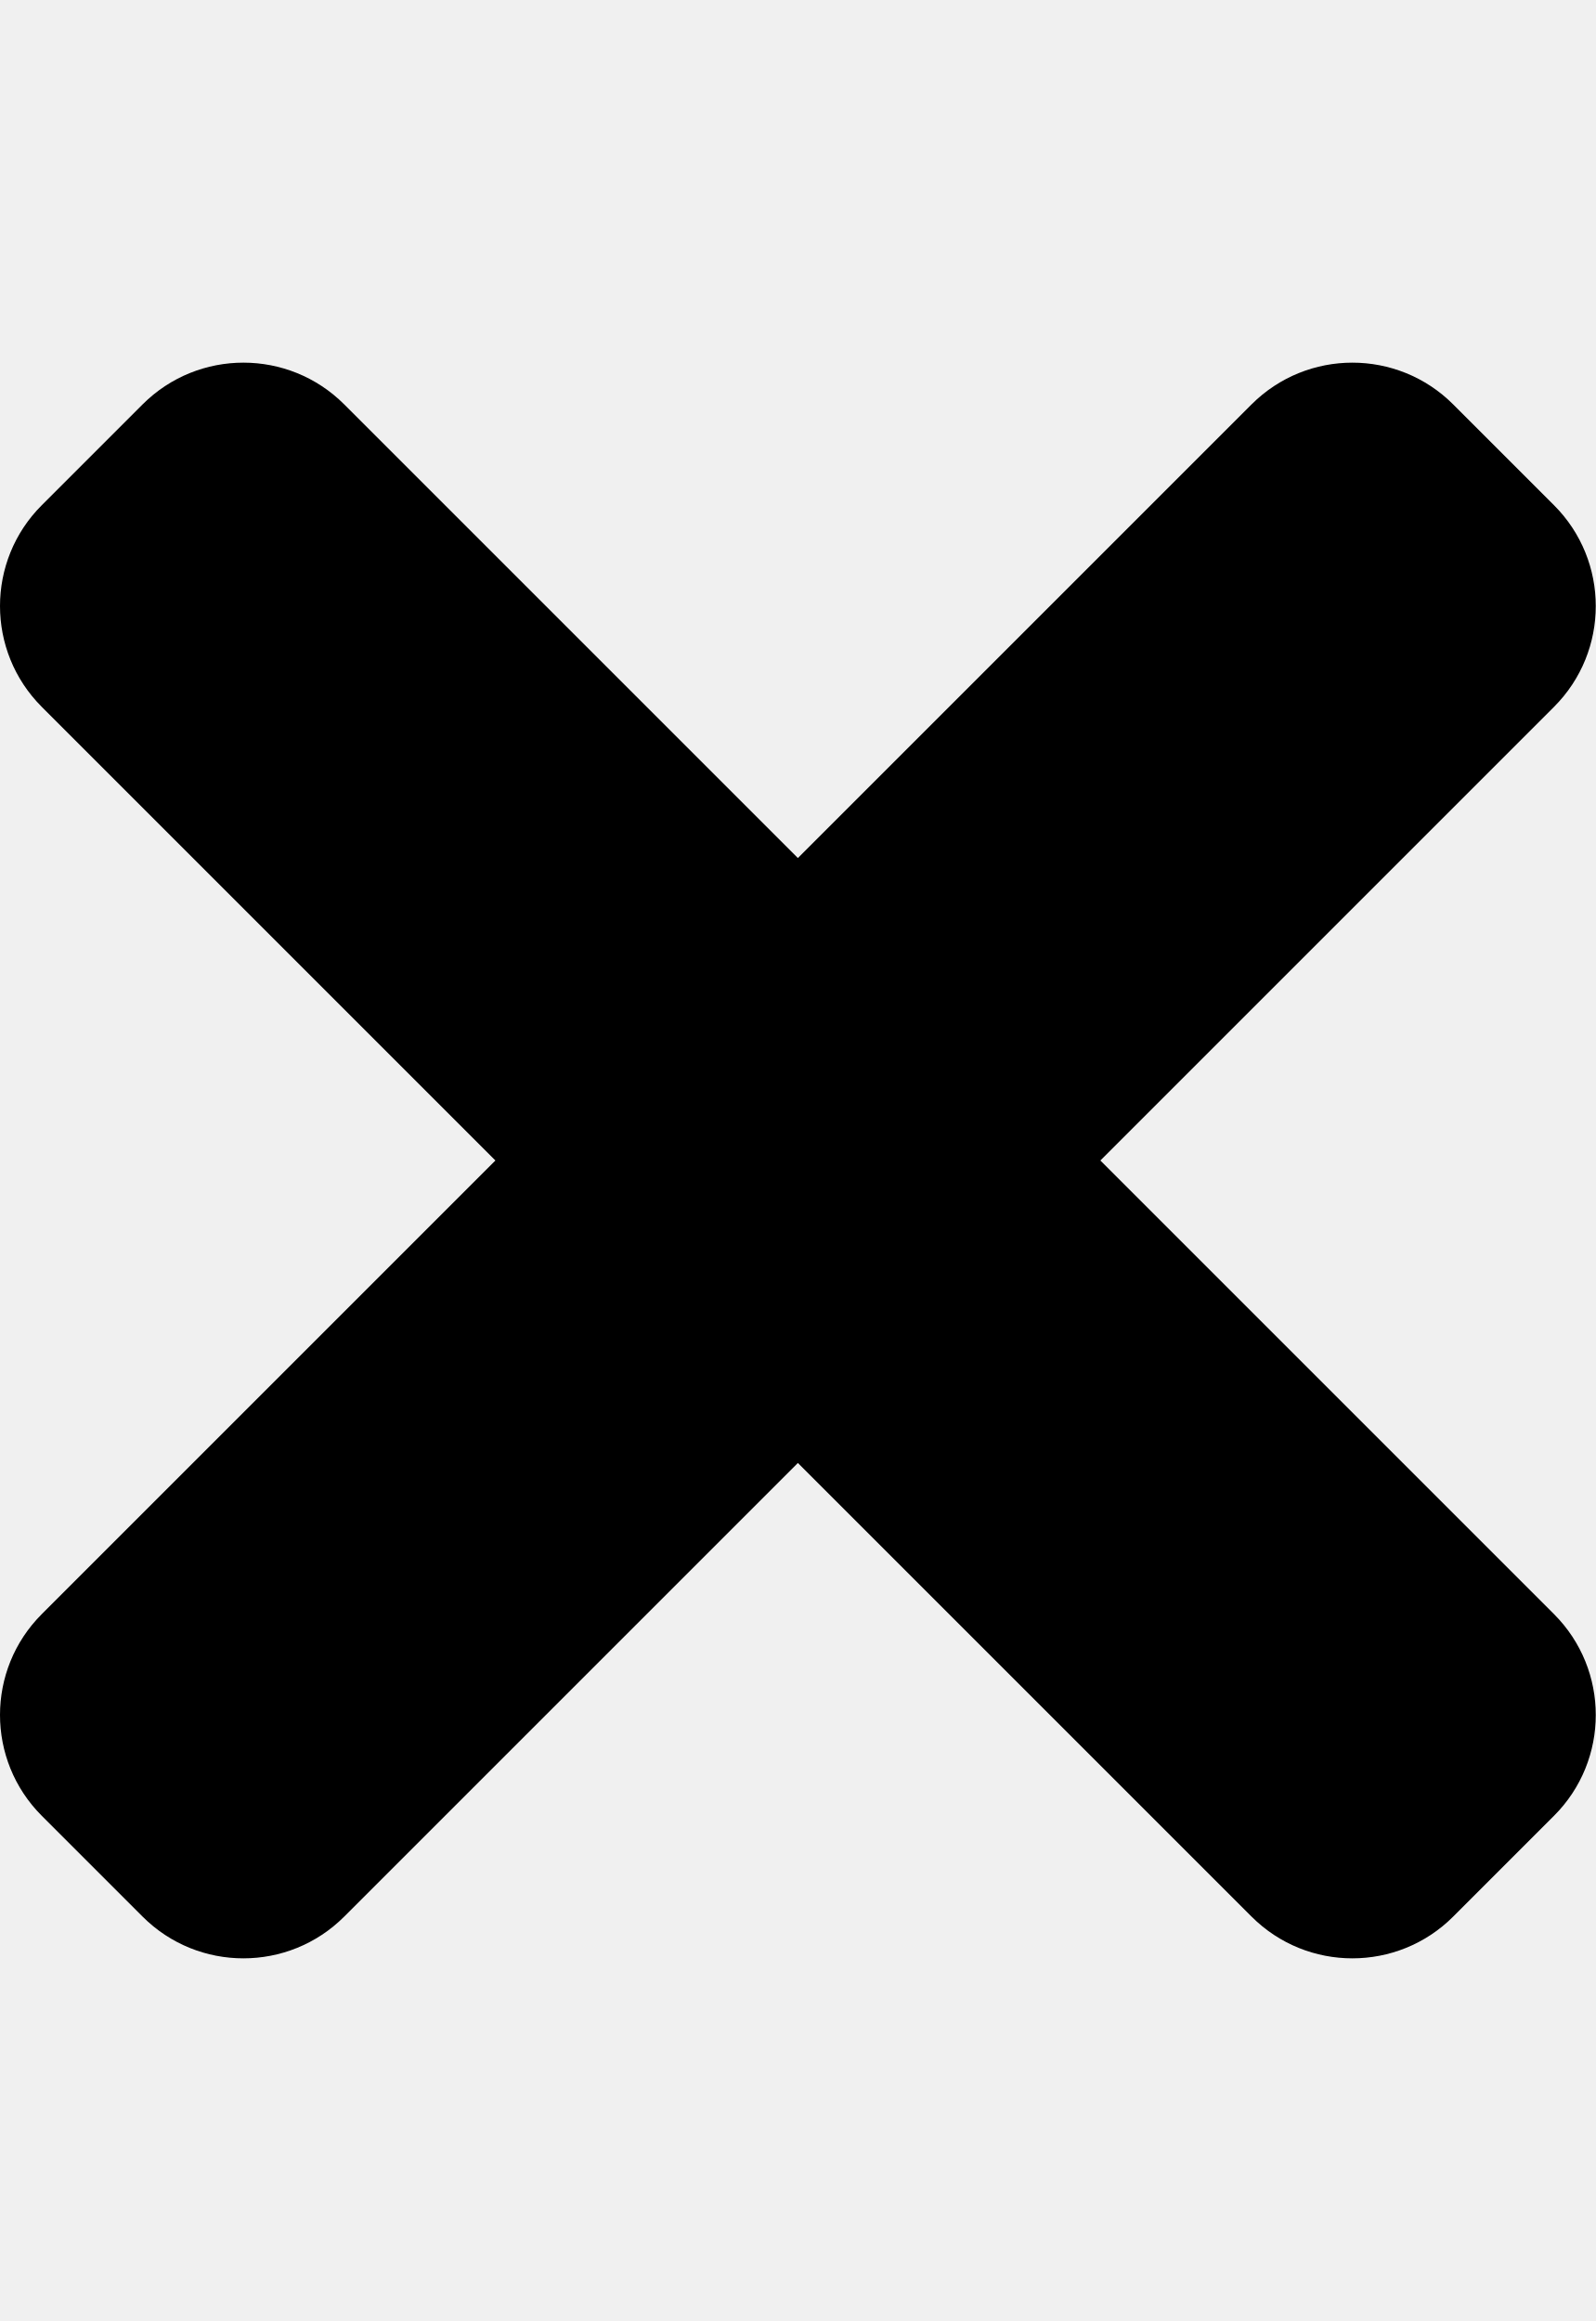
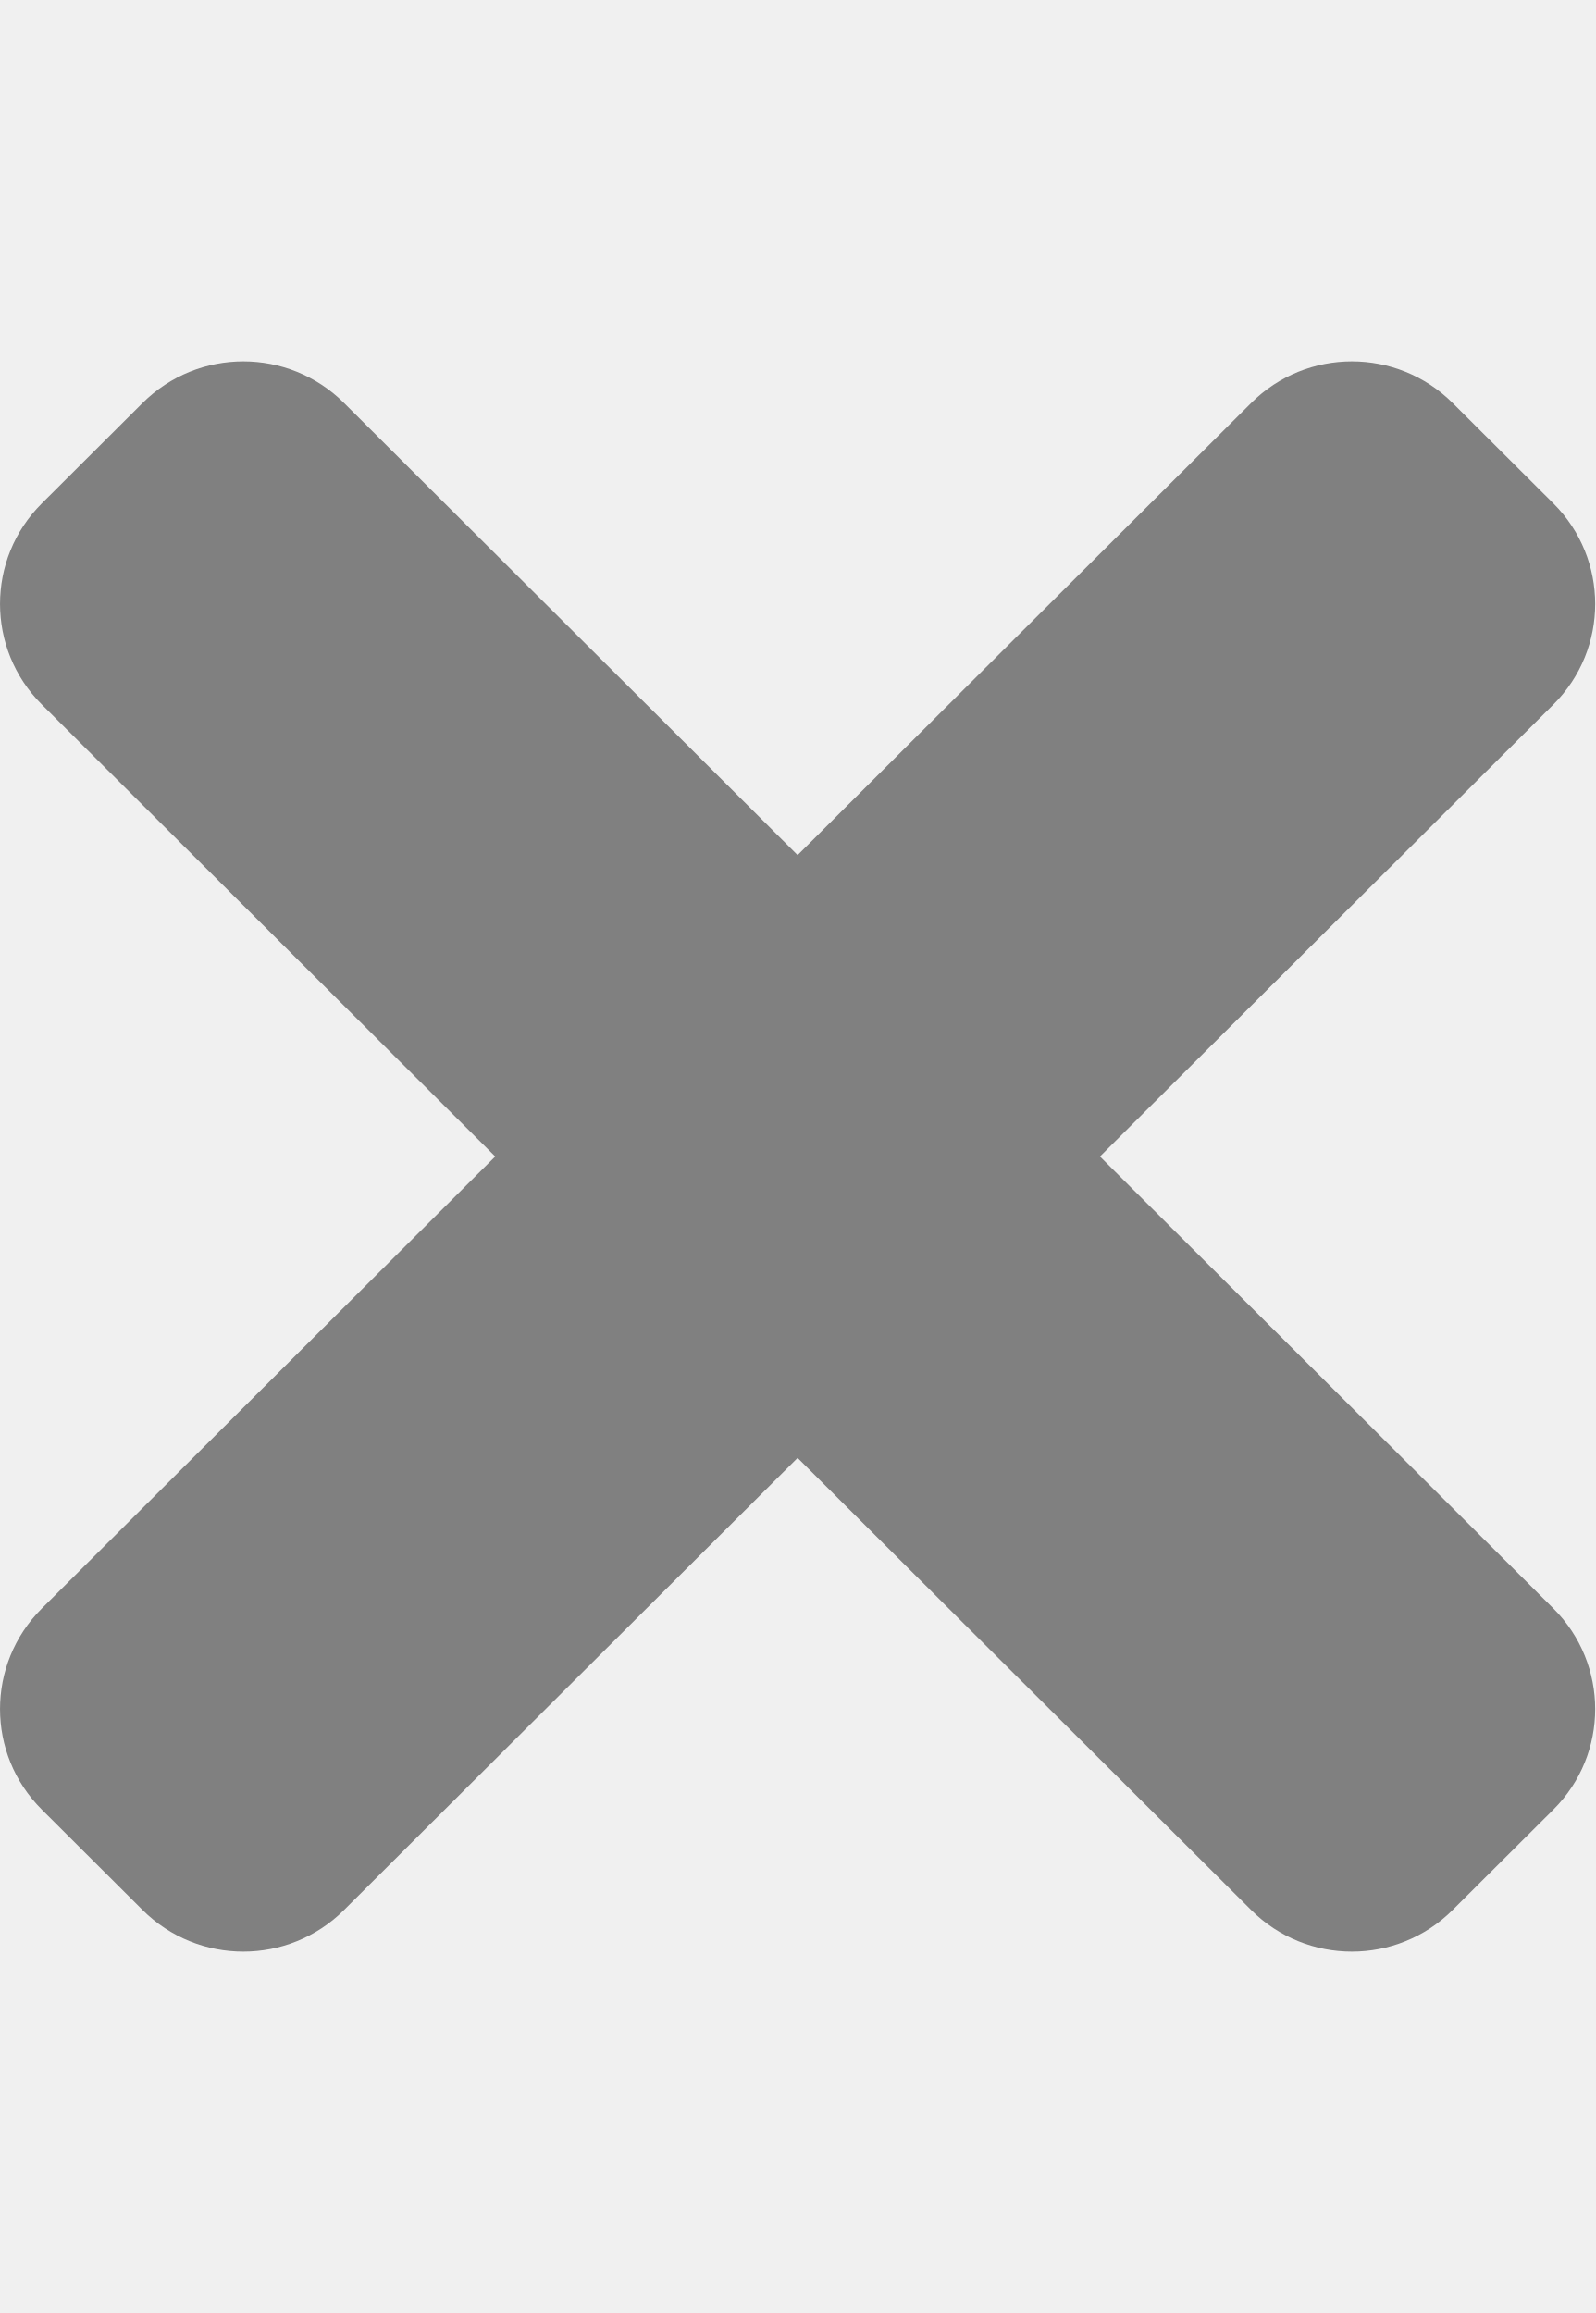
- <svg xmlns="http://www.w3.org/2000/svg" aria-hidden="true" focusable="false" data-prefix="fas" data-icon="times" class="svg-inline--fa fa-times fa-w-11" role="img" viewBox="0 0 352 512">
-   <path fill="currentColor" d="M242.72 256l100.07-100.07c12.28-12.28 12.28-32.19 0-44.48l-22.24-22.24c-12.28-12.28-32.19-12.28-44.48 0L176 189.28 75.93 89.21c-12.28-12.28-32.19-12.28-44.48 0L9.21 111.45c-12.28 12.28-12.28 32.19 0 44.48L109.28 256 9.21 356.07c-12.28 12.28-12.28 32.19 0 44.48l22.24 22.24c12.28 12.28 32.2 12.28 44.48 0L176 322.72l100.07 100.07c12.28 12.28 32.2 12.28 44.48 0l22.24-22.24c12.28-12.28 12.28-32.19 0-44.48L242.72 256z" />
+ <svg xmlns="http://www.w3.org/2000/svg" width="20" height="29" viewBox="0 0 20 29" fill="none">
+   <g clip-path="url(#clip0_840:28)">
+     <path d="M13.791 14.5L19.477 8.832C20.174 8.136 20.174 7.009 19.477 6.313L18.213 5.053C17.515 4.357 16.384 4.357 15.686 5.053L10 10.721L4.314 5.053C3.616 4.357 2.485 4.357 1.787 5.053L0.523 6.313C-0.174 7.008 -0.174 8.136 0.523 8.832L6.209 14.5L0.523 20.168C-0.174 20.864 -0.174 21.991 0.523 22.687L1.787 23.947C2.485 24.643 3.616 24.643 4.314 23.947L10 18.279L15.686 23.947C16.384 24.643 17.515 24.643 18.213 23.947L19.477 22.687C20.174 21.992 20.174 20.864 19.477 20.168L13.791 14.5Z" fill="#808080" />
+   </g>
+   <defs>
+     <clipPath id="clip0_840:28">
+       <rect width="20" height="29" fill="white" />
+     </clipPath>
+   </defs>
</svg>
